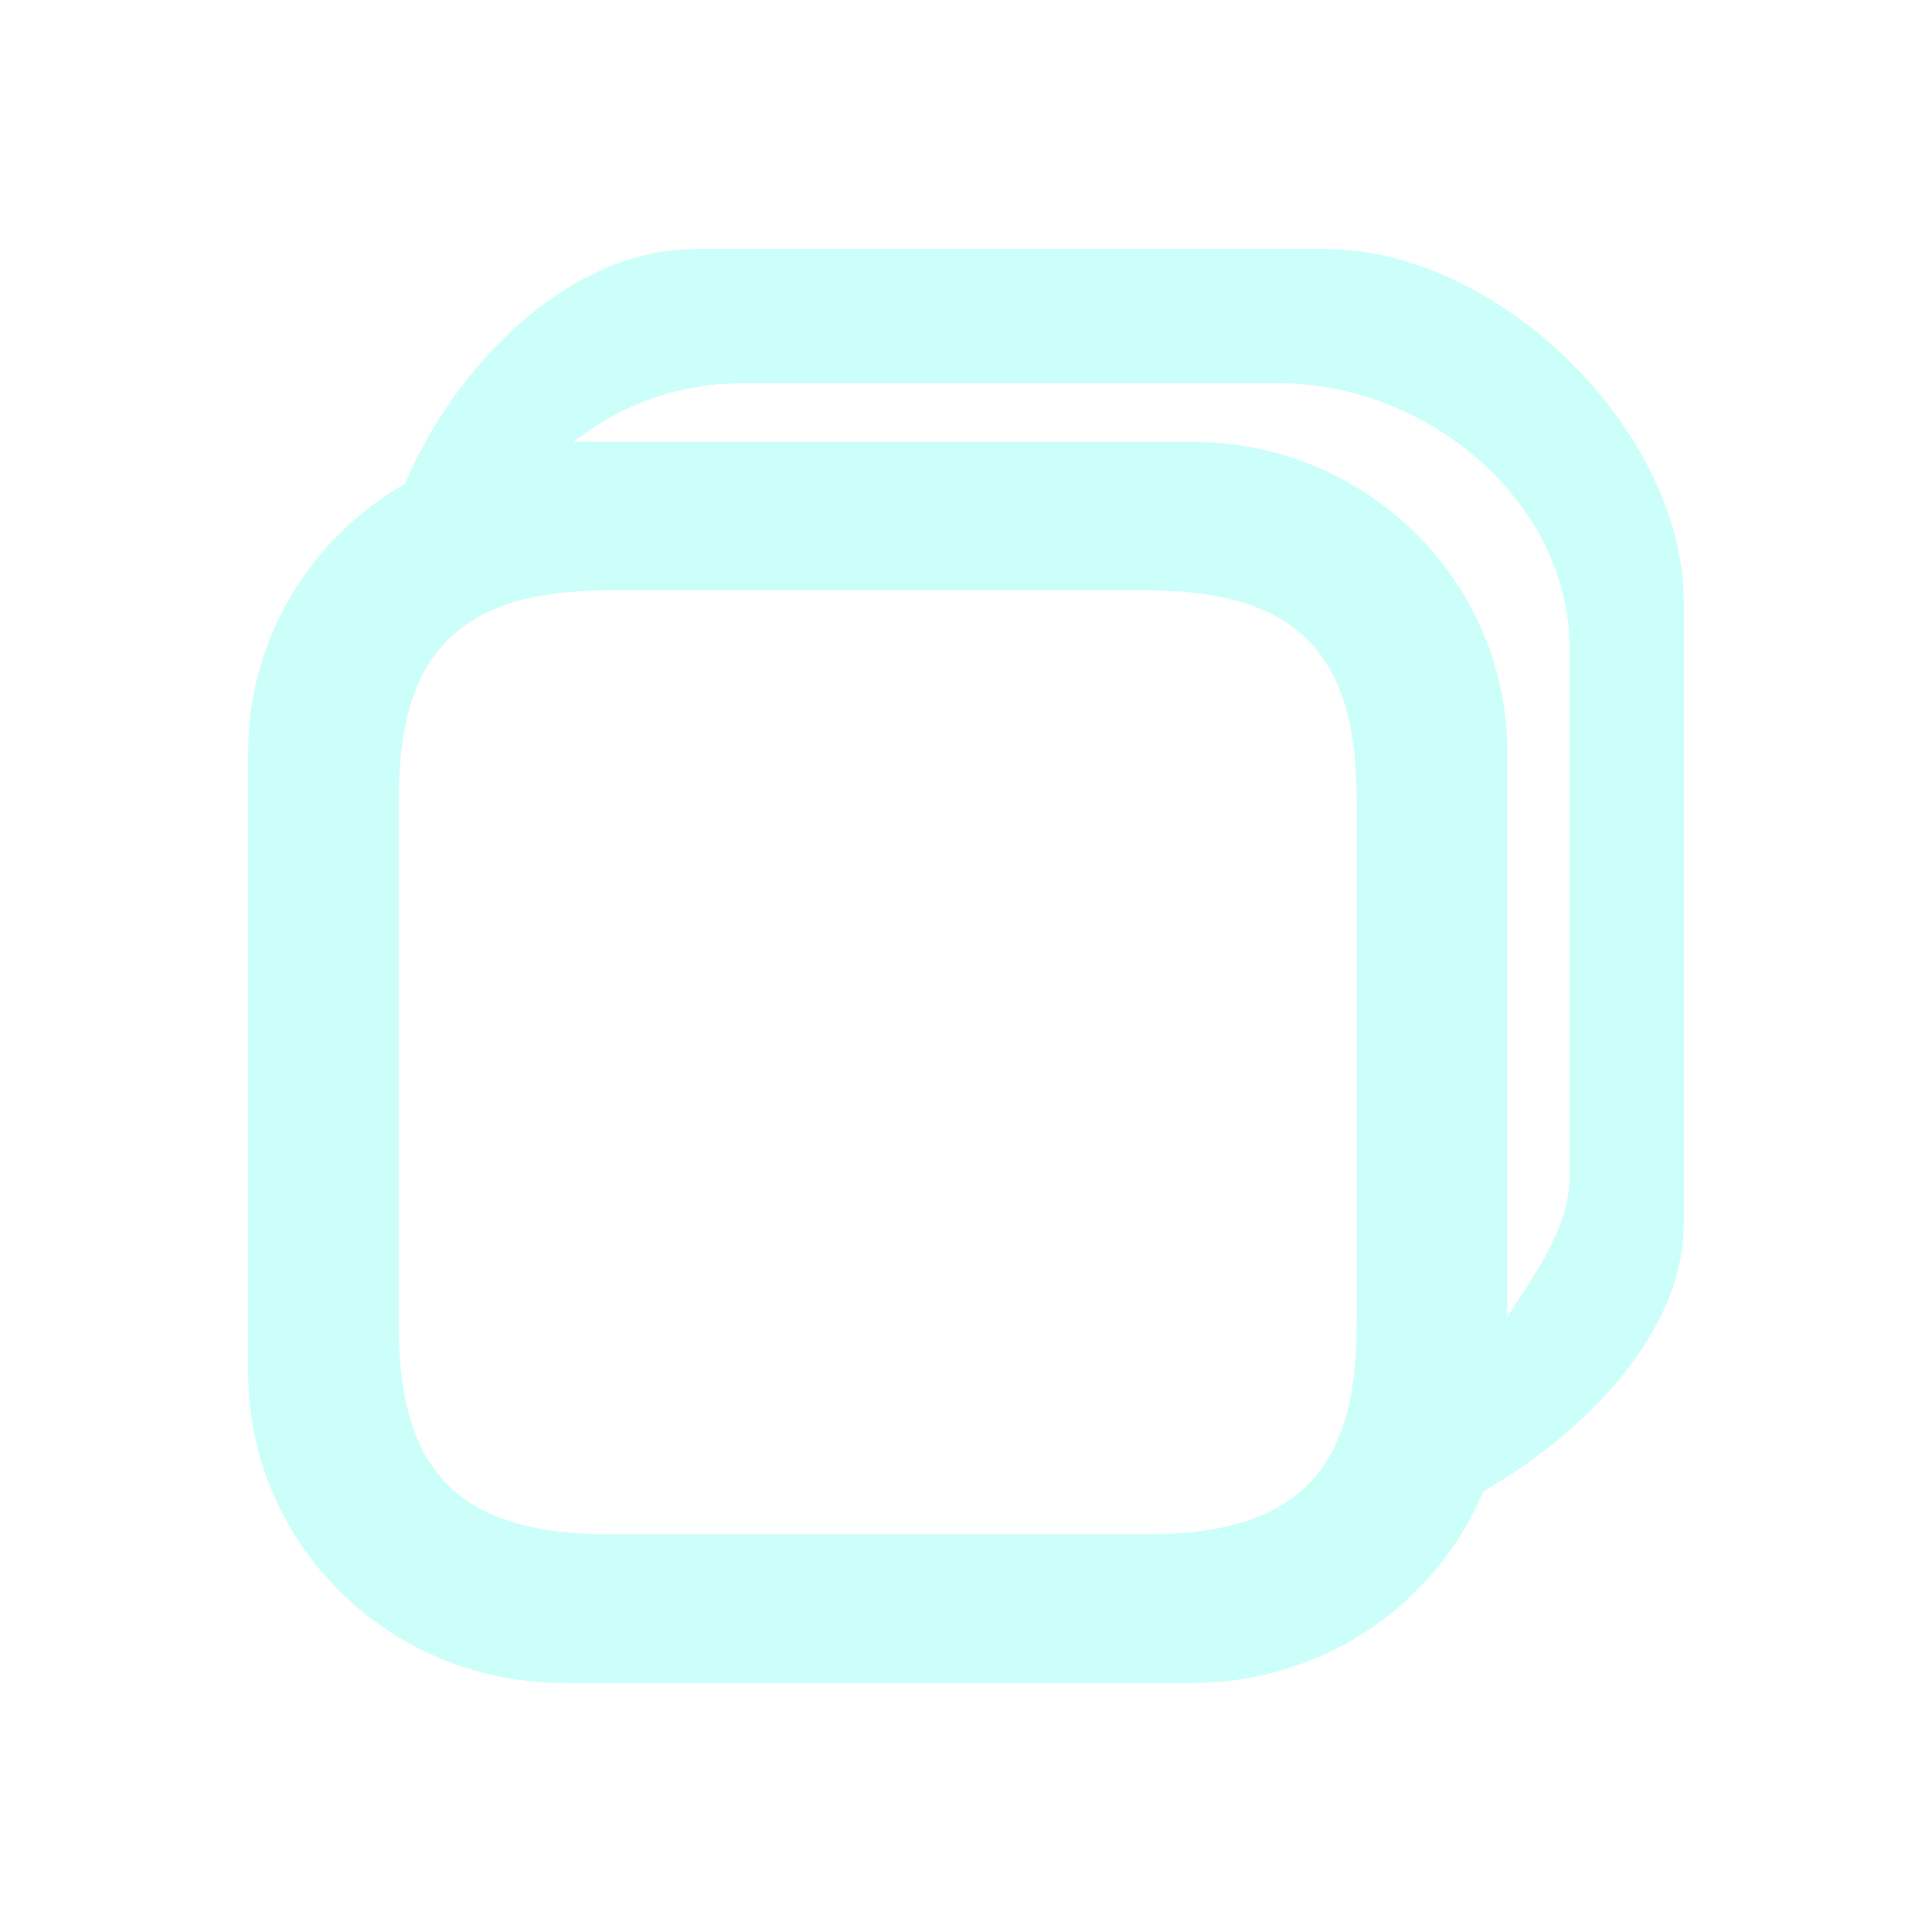
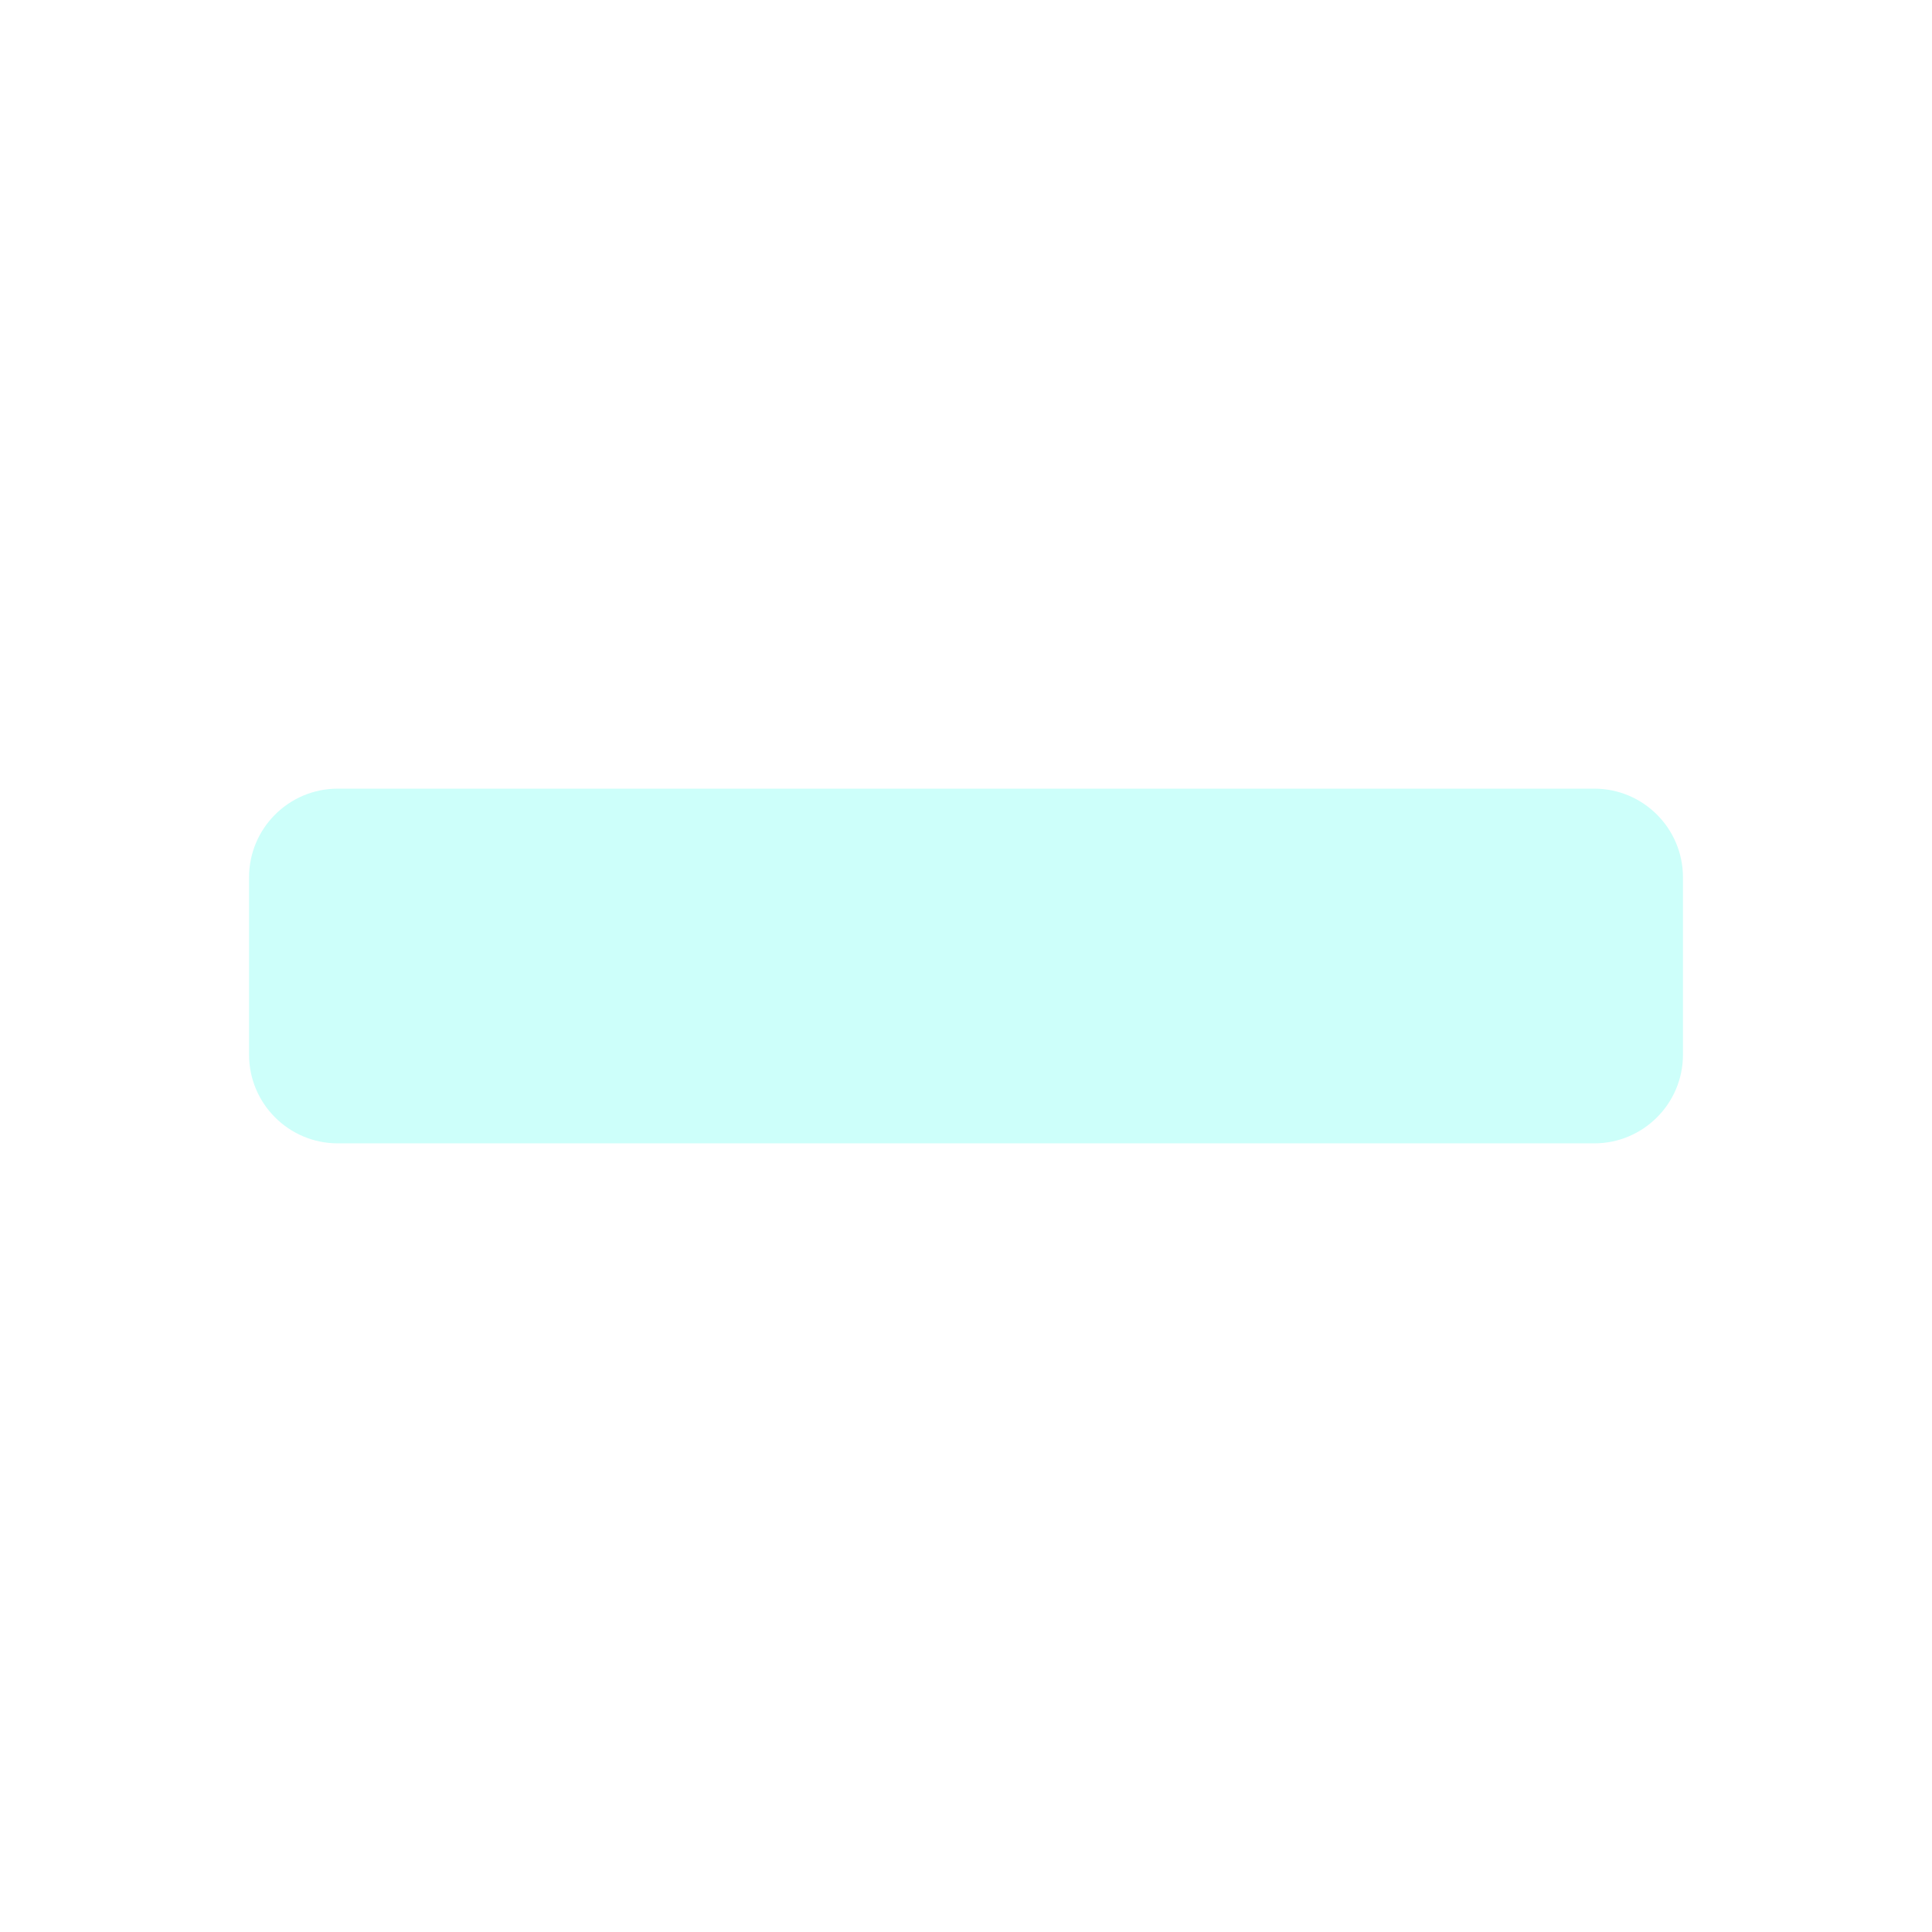
<svg xmlns="http://www.w3.org/2000/svg" width="100%" height="100%" viewBox="0 0 256 256" version="1.1" xml:space="preserve" style="fill-rule:evenodd;clip-rule:evenodd;stroke-linejoin:round;stroke-miterlimit:2;">
-   <g transform="matrix(1,0,0,1,-277,-272)">
-     <g id="minimize" transform="matrix(1.14286,0,0,1,-25.8571,272)">
-       <rect x="265" y="0" width="224" height="256" style="fill:none;" />
-       <g transform="matrix(0.613397,0,0,2.9902,289.477,-246.462)">
-         <path d="M240.487,148.509C231.544,153.492 210.281,157 185.5,157L66.5,157C33.661,157 7,150.839 7,143.25L7,115.75C7,110.676 18.917,106.241 36.629,103.858C45.572,98.875 66.835,93.459 91.616,93.459L210.616,93.459C243.455,93.459 278.371,101.528 278.371,109.117L278.371,136.617C278.371,141.69 258.199,146.126 240.487,148.509ZM68.544,102L185.5,102C218.339,102 245,108.161 245,115.75L245,140.781C249.836,138.985 256.757,136.865 256.757,134.596L256.757,111.137C256.757,104.664 229.886,99.408 201.873,99.408L100.358,99.408C88.318,99.408 77.25,100.379 68.544,102ZM216.507,117.77C216.507,111.297 204.771,108.584 176.757,108.584L75.243,108.584C47.229,108.584 35.493,111.297 35.493,117.77L35.493,141.23C35.493,147.703 47.229,150.416 75.243,150.416L176.757,150.416C204.771,150.416 216.507,147.703 216.507,141.23L216.507,117.77Z" style="fill:rgb(205,255,250);" />
-       </g>
+   <g id="hide" transform="matrix(1.14286,0,0,1,-302.857,0)">
+     <rect x="265" y="0" width="224" height="256" style="fill:none;" />
+     <g transform="matrix(0.698529,0,0,0.854545,288.985,17.3364)">
+       <path d="M245,115.75L245,143.25C245,150.839 238.405,157 230.282,157L21.718,157C13.595,157 7,150.839 7,143.25L7,115.75C7,108.161 13.595,102 21.718,102L230.282,102C238.405,102 245,108.161 245,115.75Z" style="fill:rgb(205,255,250);" />
    </g>
  </g>
</svg>
